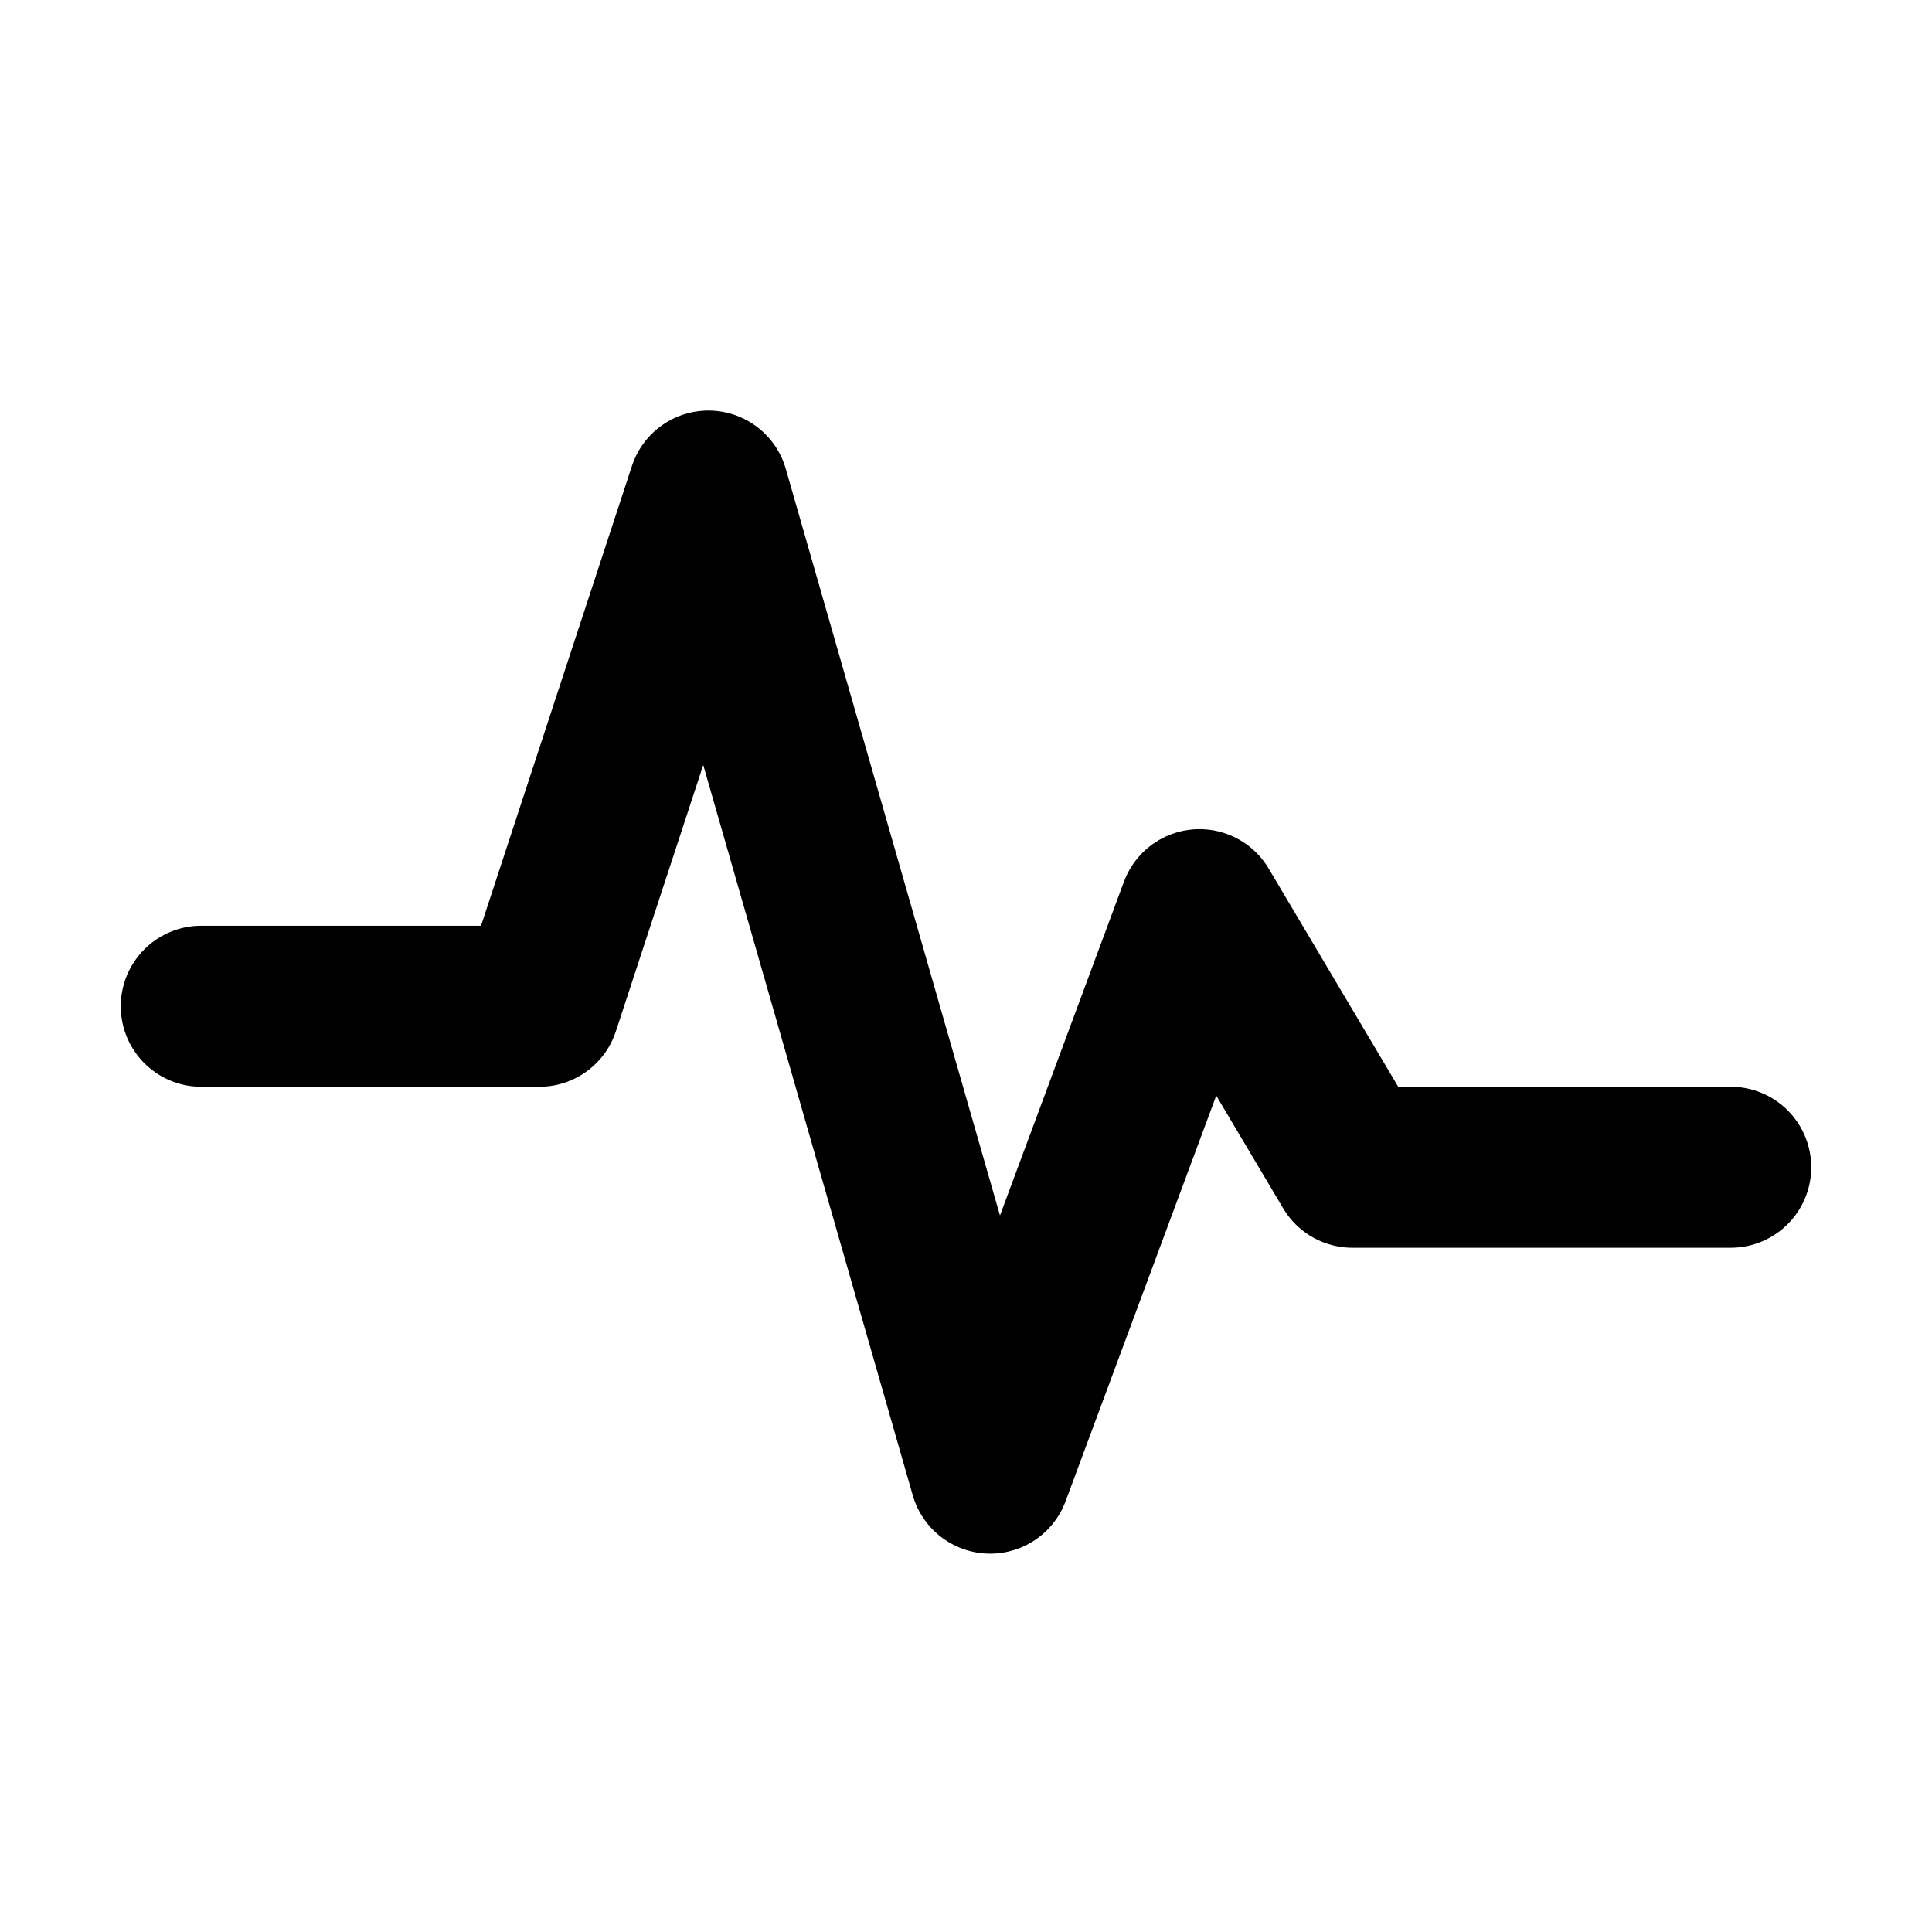
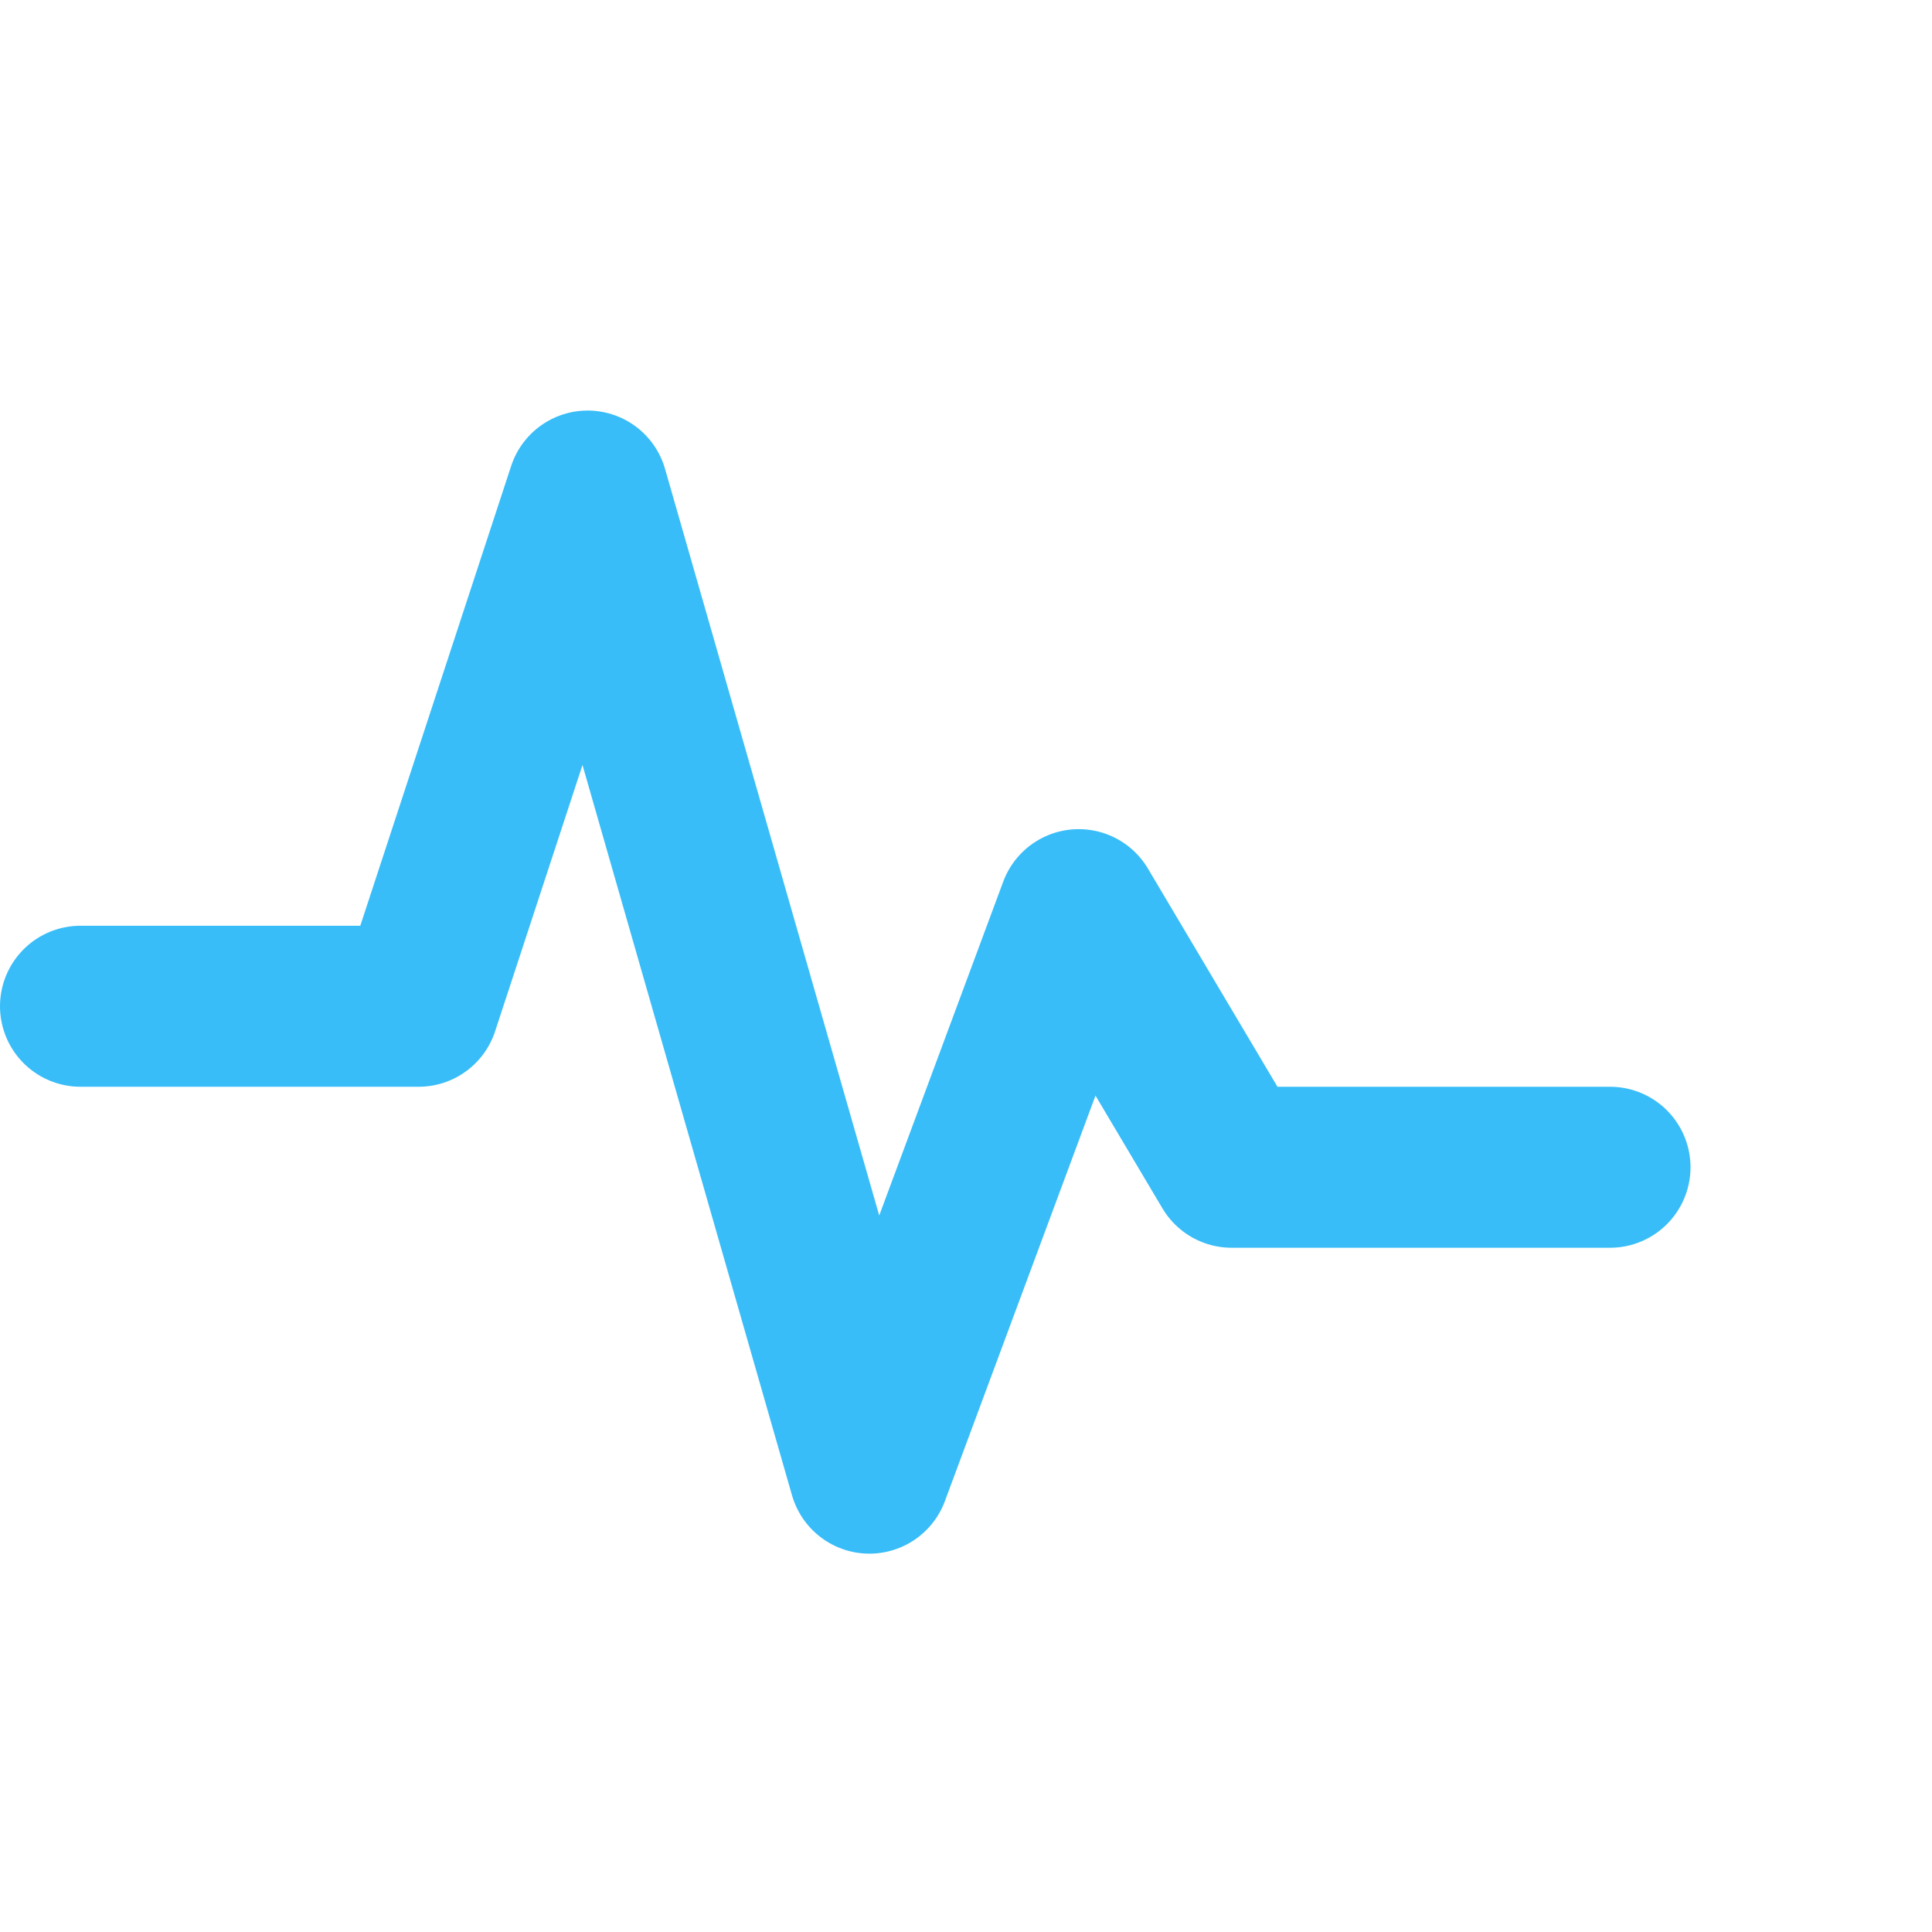
<svg xmlns="http://www.w3.org/2000/svg" viewBox="0 0 24 24" fill="none" role="img" aria-label="HEALTH">
-   <path d="M2.5 12.5h4.2l2.1-6.4 3.5 12.2 2.6-7 1.9 3.2h4.7" stroke="currentColor" stroke-width="2" stroke-linecap="round" stroke-linejoin="round" />
+   <path d="M1 12.5h4.2l2.1-6.4 3.5 12.2 2.6-7 1.9 3.2h4.7" stroke="#38BDF8" stroke-width="2" stroke-linecap="round" stroke-linejoin="round" />
</svg>
